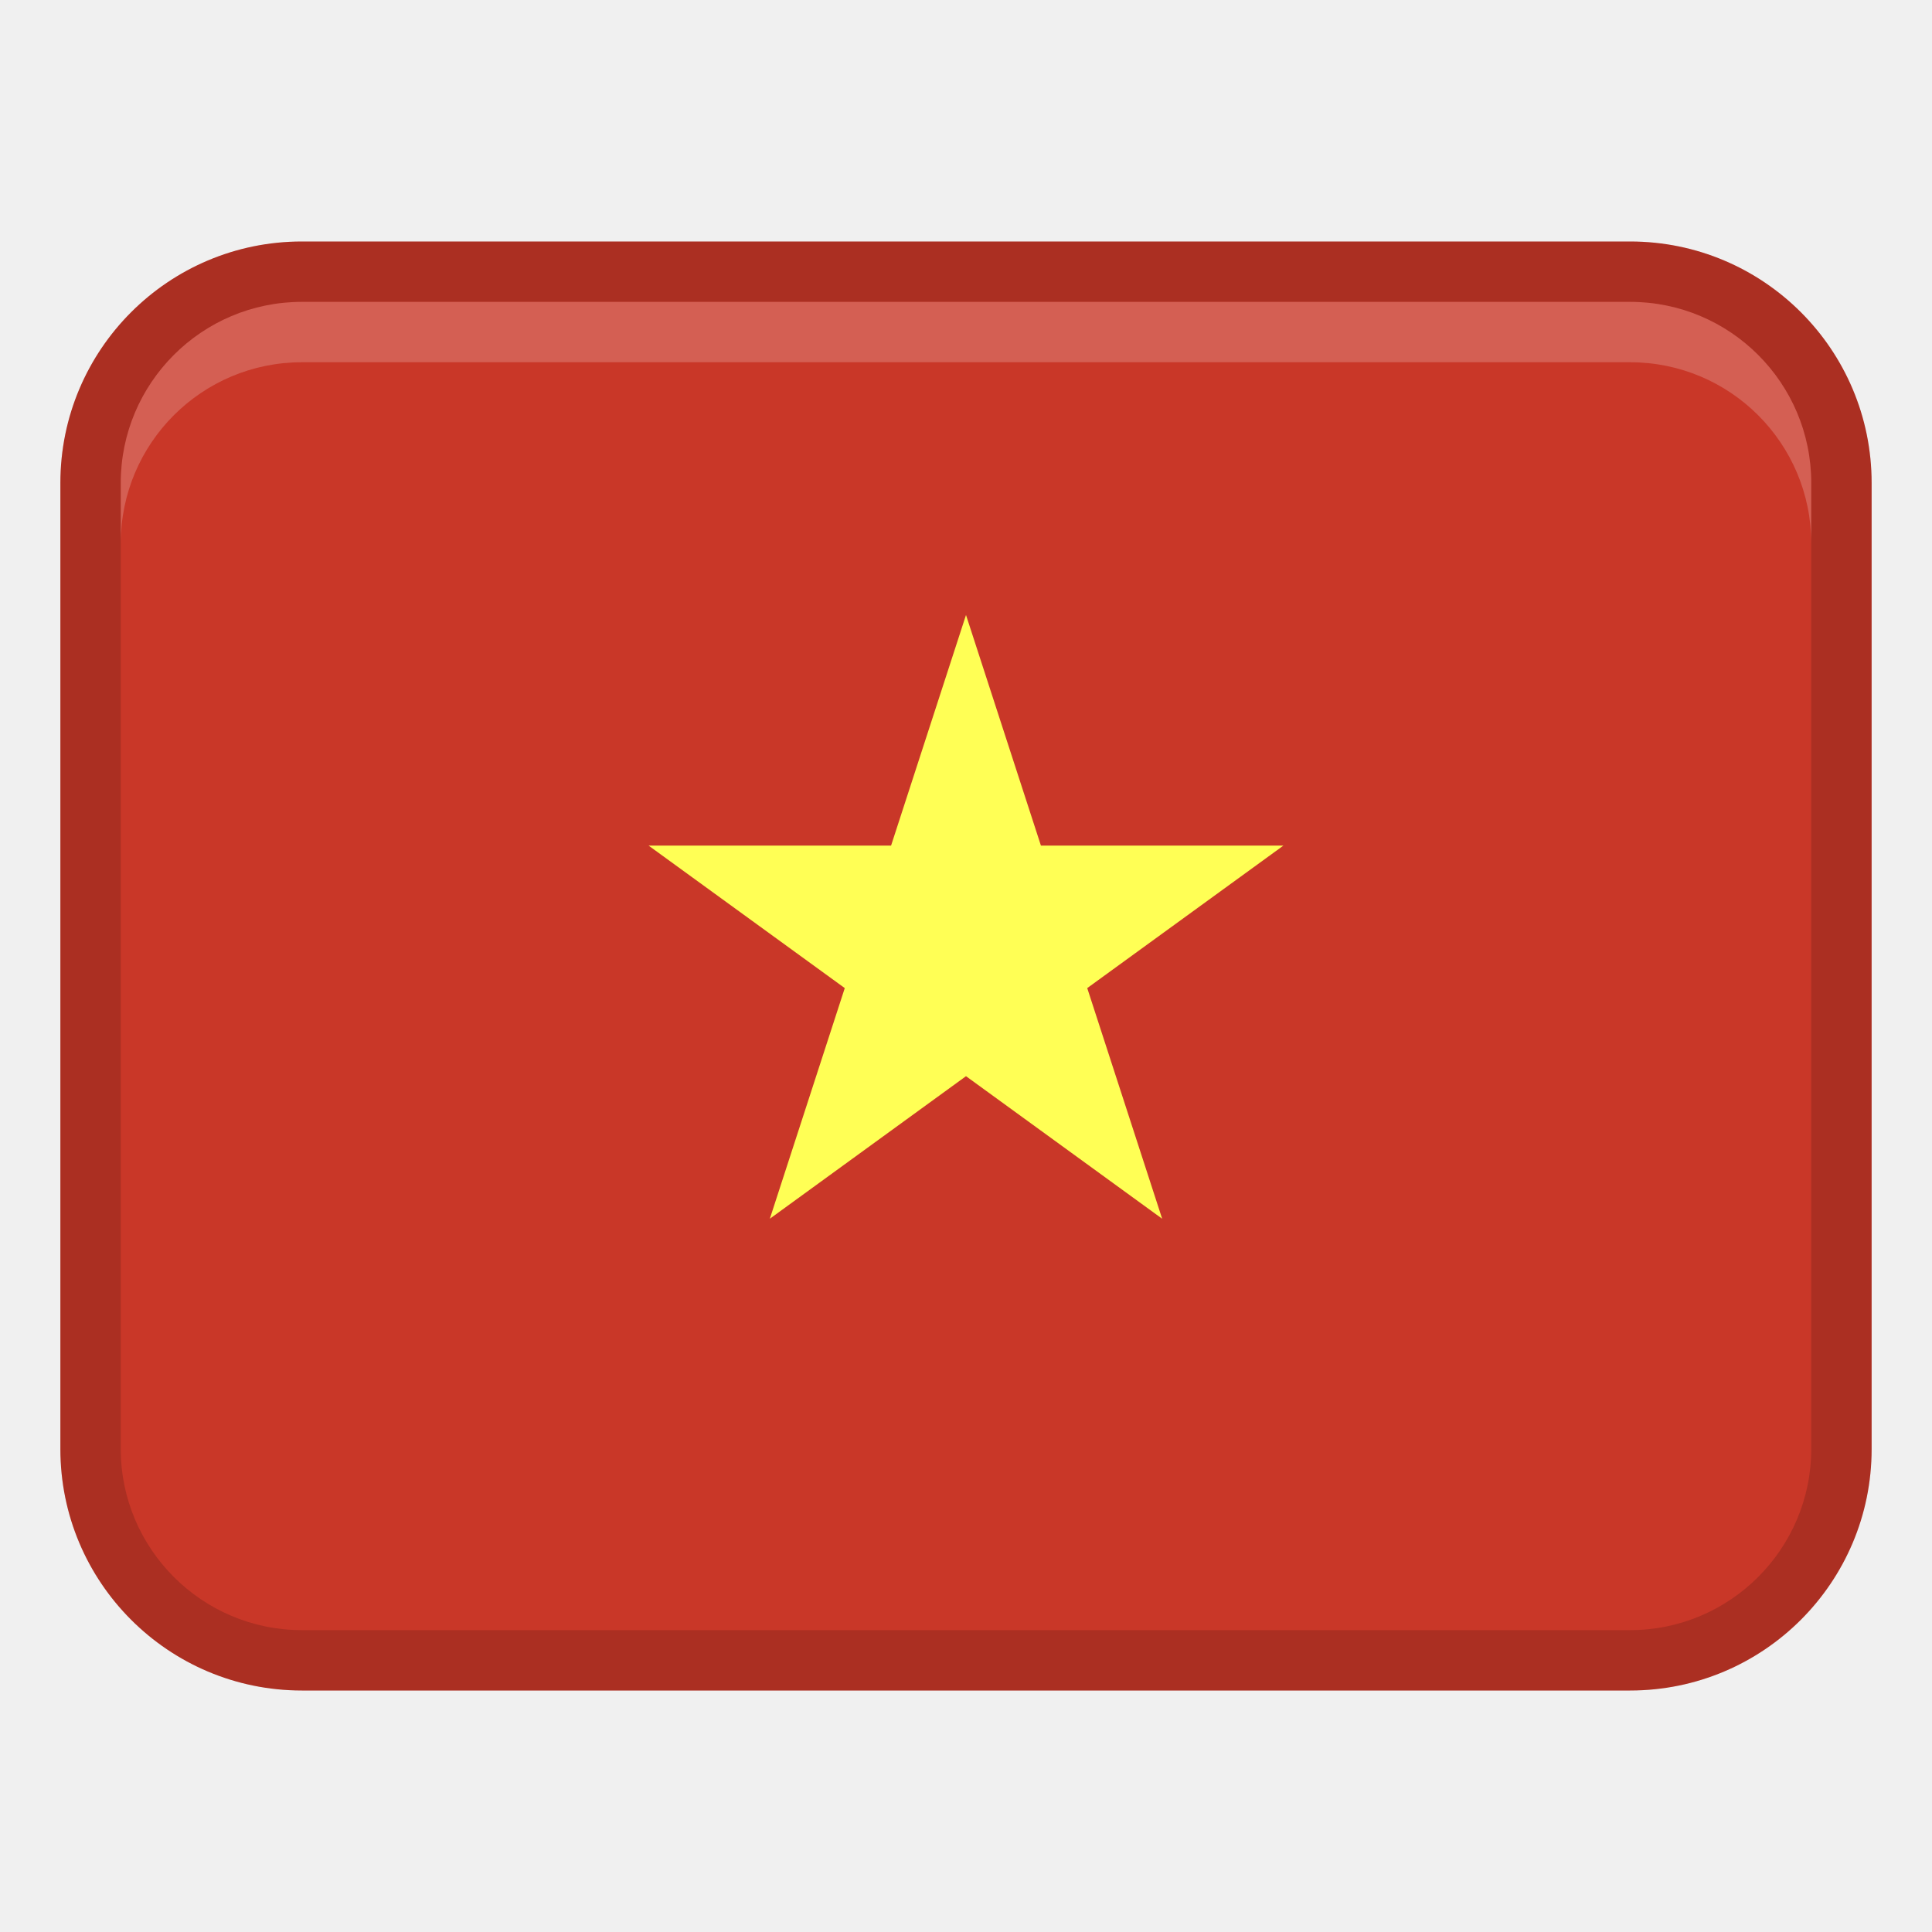
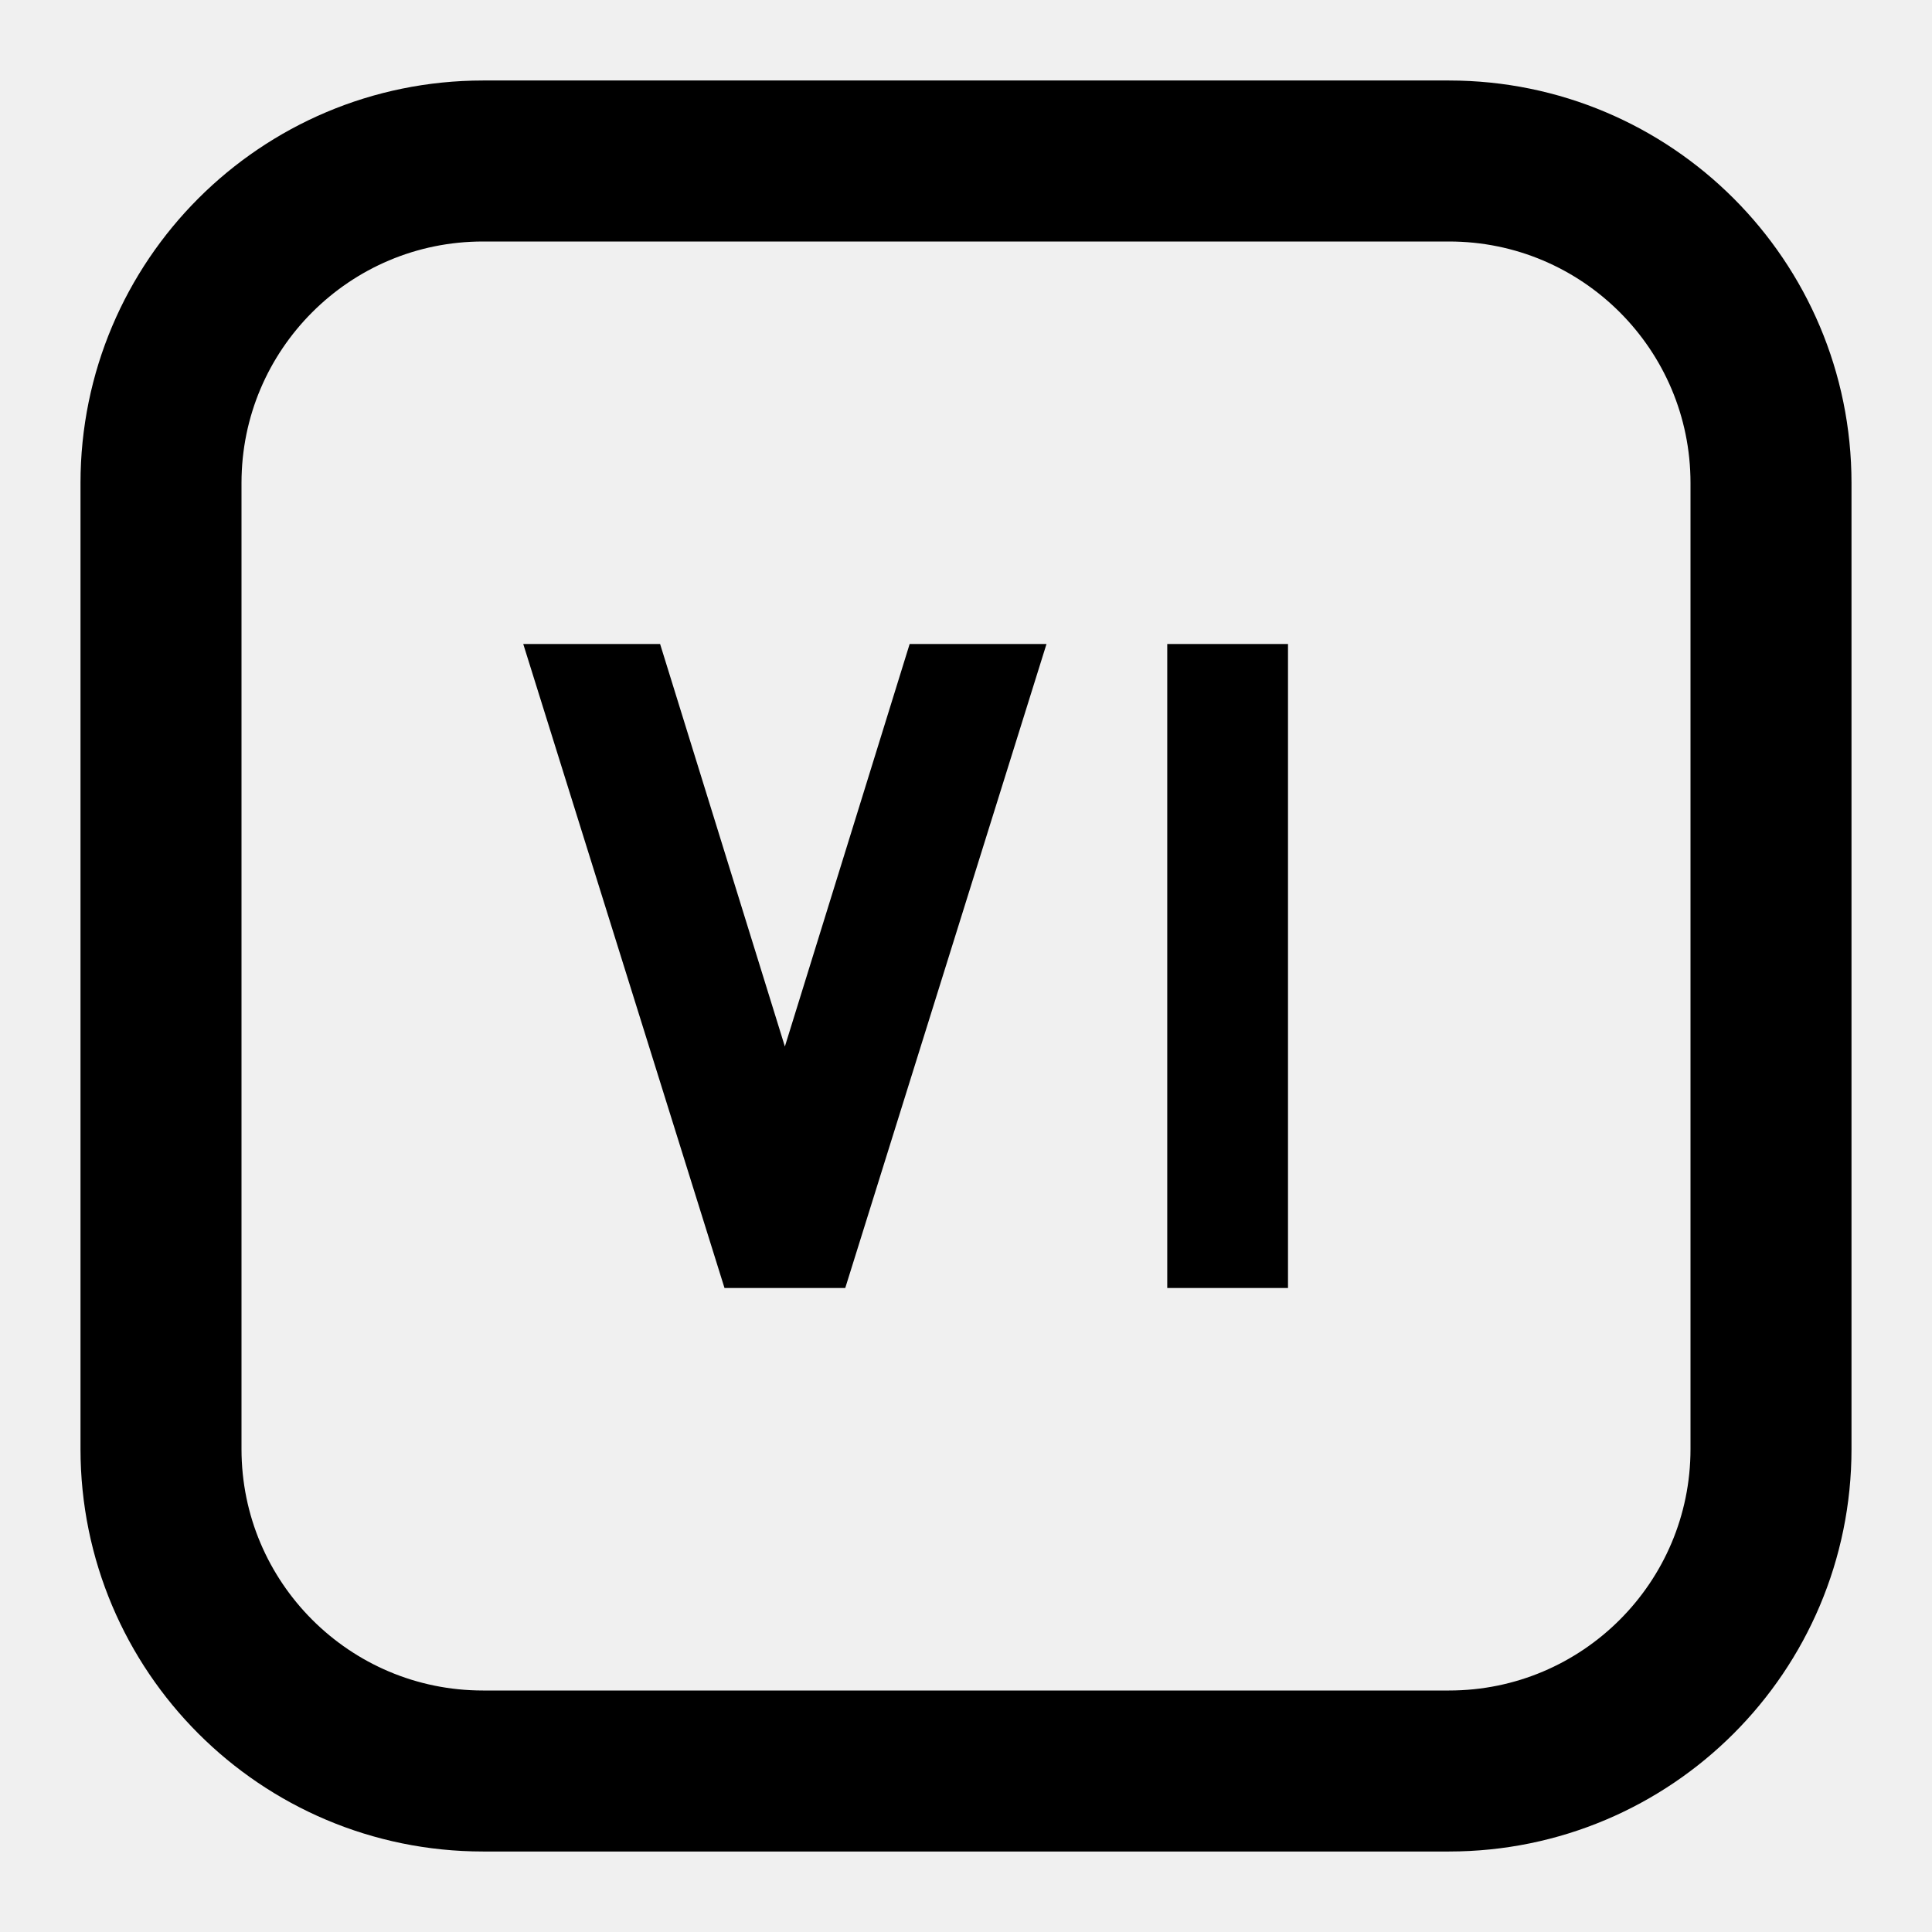
- <svg xmlns="http://www.w3.org/2000/svg" width="32" height="32" viewBox="0 0 32 32">
-   <rect x="1" y="4" width="30" height="24" rx="4" ry="4" fill="#c93728" />
-   <path d="M27,4H5c-2.209,0-4,1.791-4,4V24c0,2.209,1.791,4,4,4H27c2.209,0,4-1.791,4-4V8c0-2.209-1.791-4-4-4Zm3,20c0,1.654-1.346,3-3,3H5c-1.654,0-3-1.346-3-3V8c0-1.654,1.346-3,3-3H27c1.654,0,3,1.346,3,3V24Z" opacity=".15" />
-   <path d="M27,5H5c-1.657,0-3,1.343-3,3v1c0-1.657,1.343-3,3-3H27c1.657,0,3,1.343,3,3v-1c0-1.657-1.343-3-3-3Z" fill="#fff" opacity=".2" />
-   <path fill="#ff5" d="M18.008 16.366L21.257 14.006 17.241 14.006 16 10.186 14.759 14.006 10.743 14.006 13.992 16.366 12.751 20.186 16 17.825 19.249 20.186 18.008 16.366z" />
+ <svg xmlns="http://www.w3.org/2000/svg" viewBox="0 0 24 24" width="64" height="64">
+   <rect x="2" y="2" width="20" height="20" rx="4" ry="4" fill="none" stroke="#000000" stroke-width="2" />
+   <path d="M6.5,8 L9,16 h1.5 L13,8 h-1.7 l-1.55,5 L8.2,8 H6.5z M14.5,8 v8 H16 v-8 H14.5z" fill="#000000" />
</svg>
